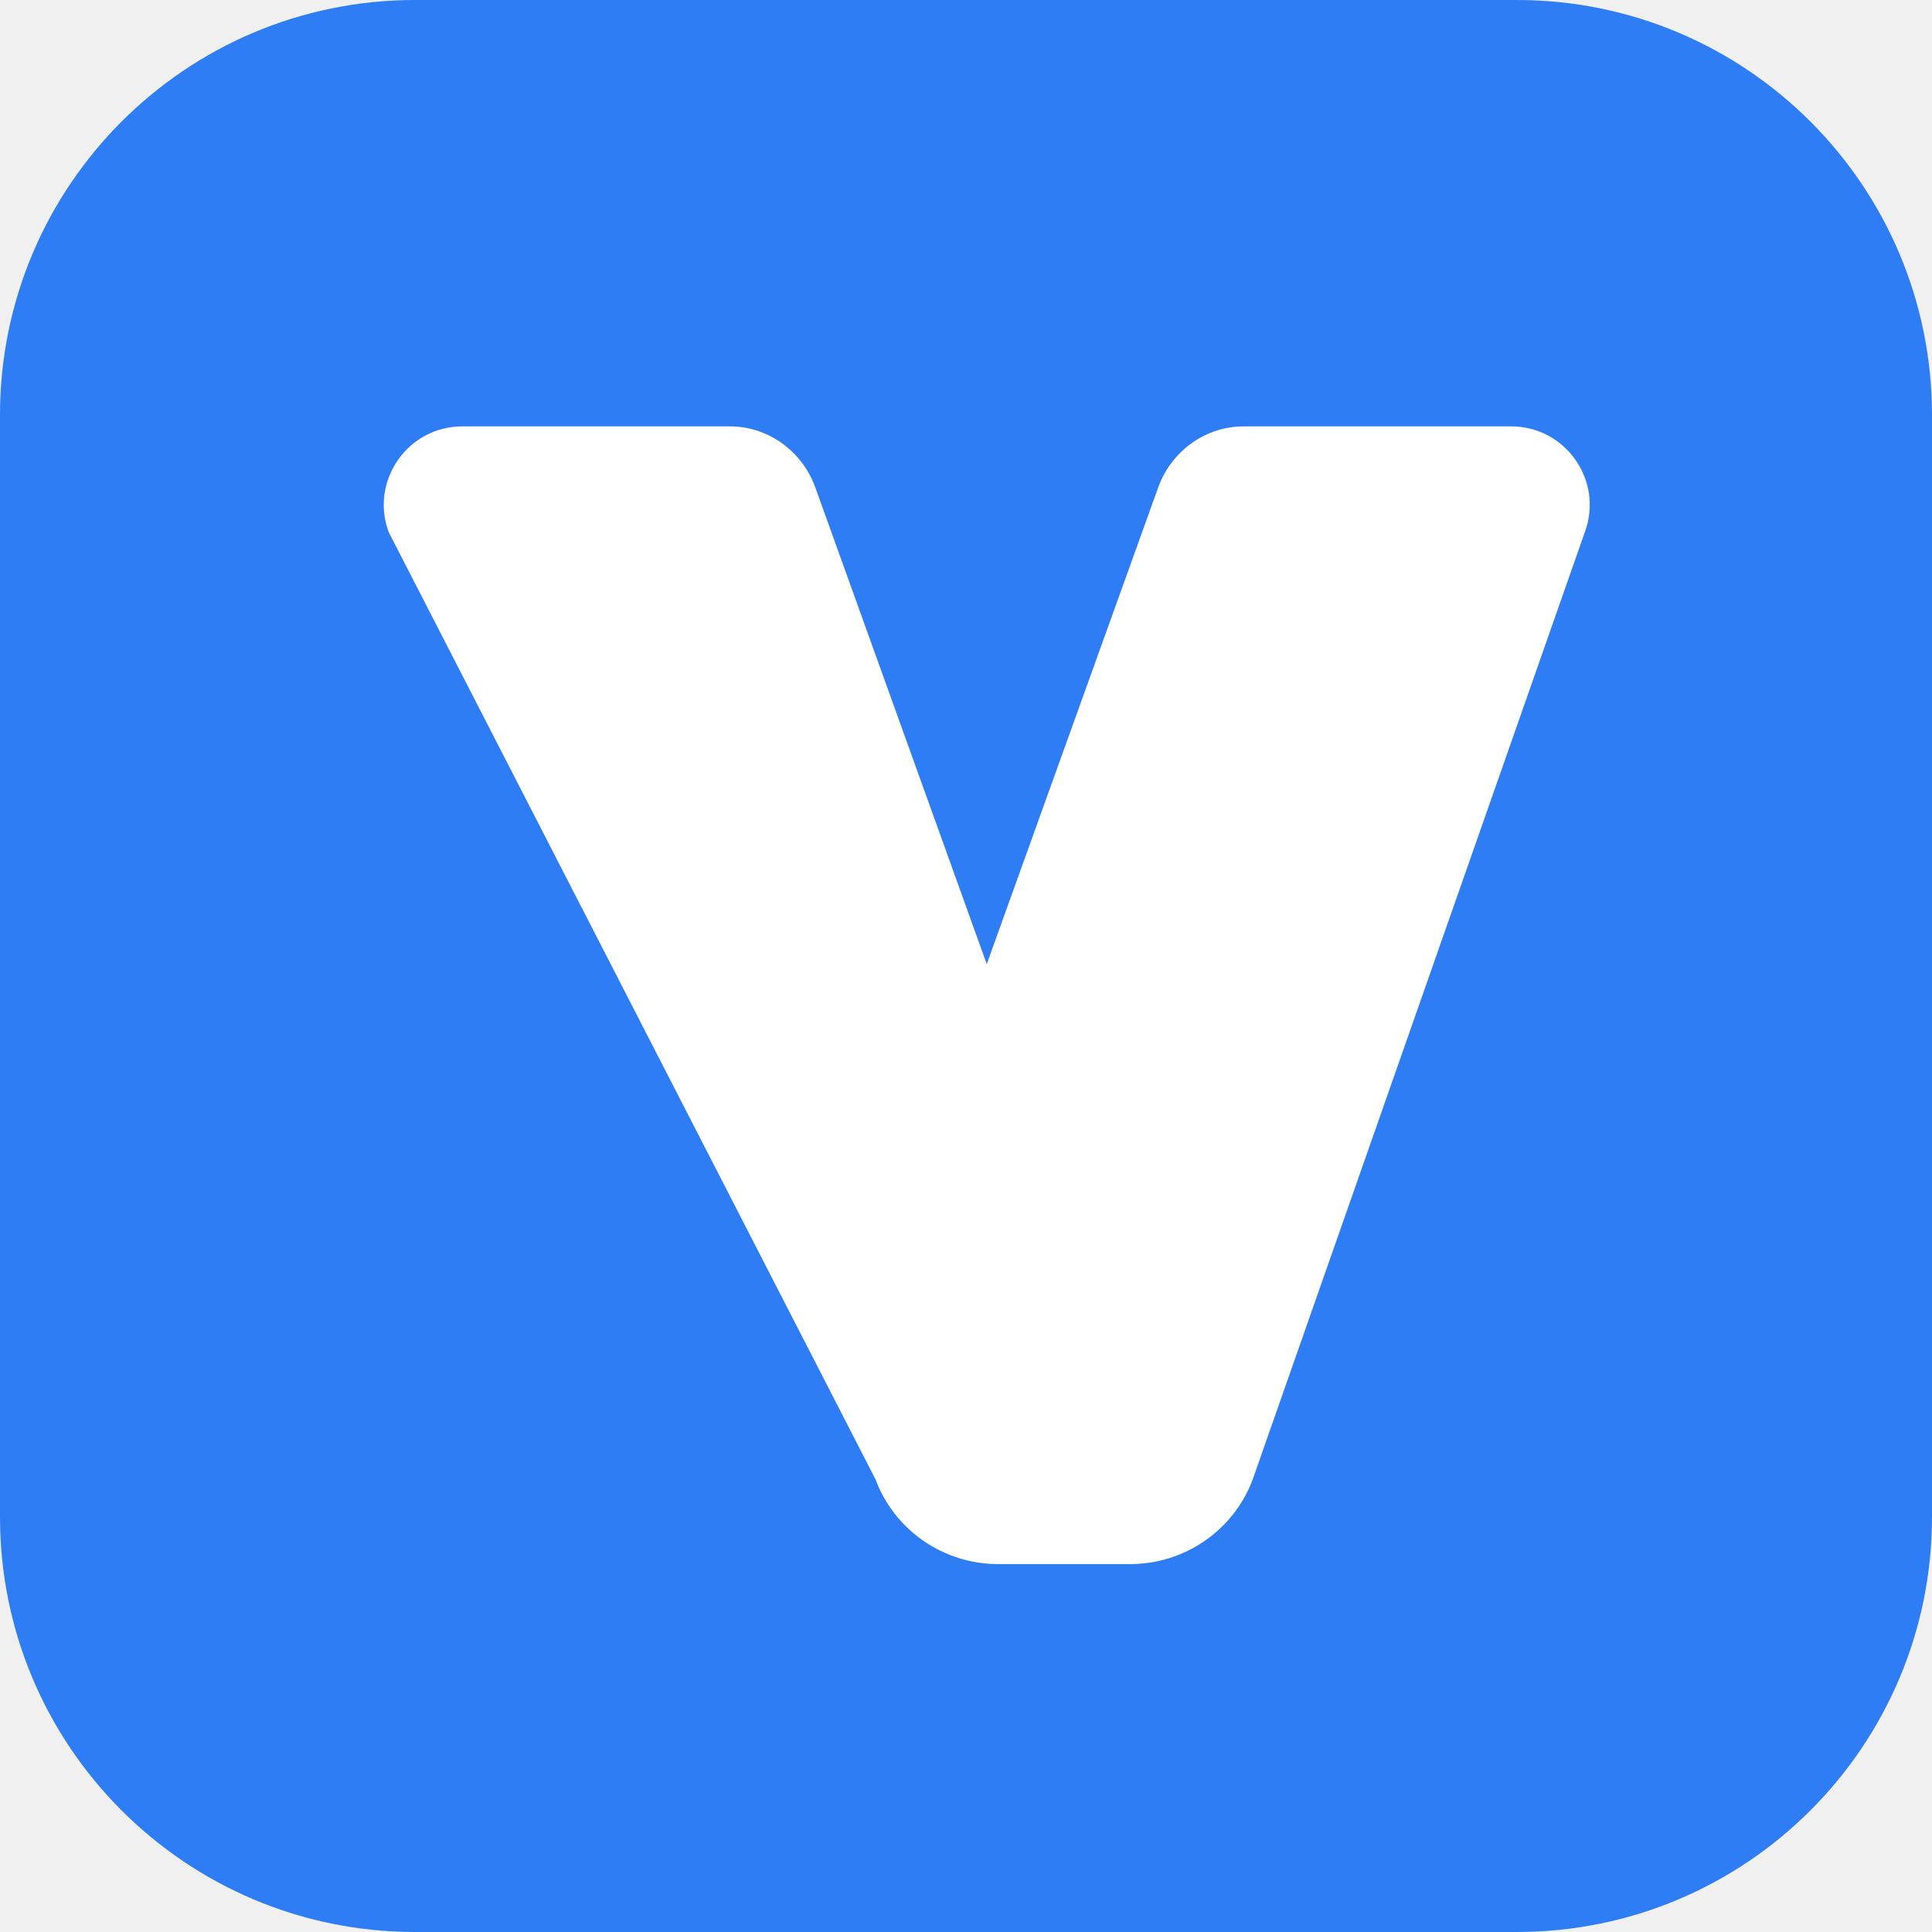
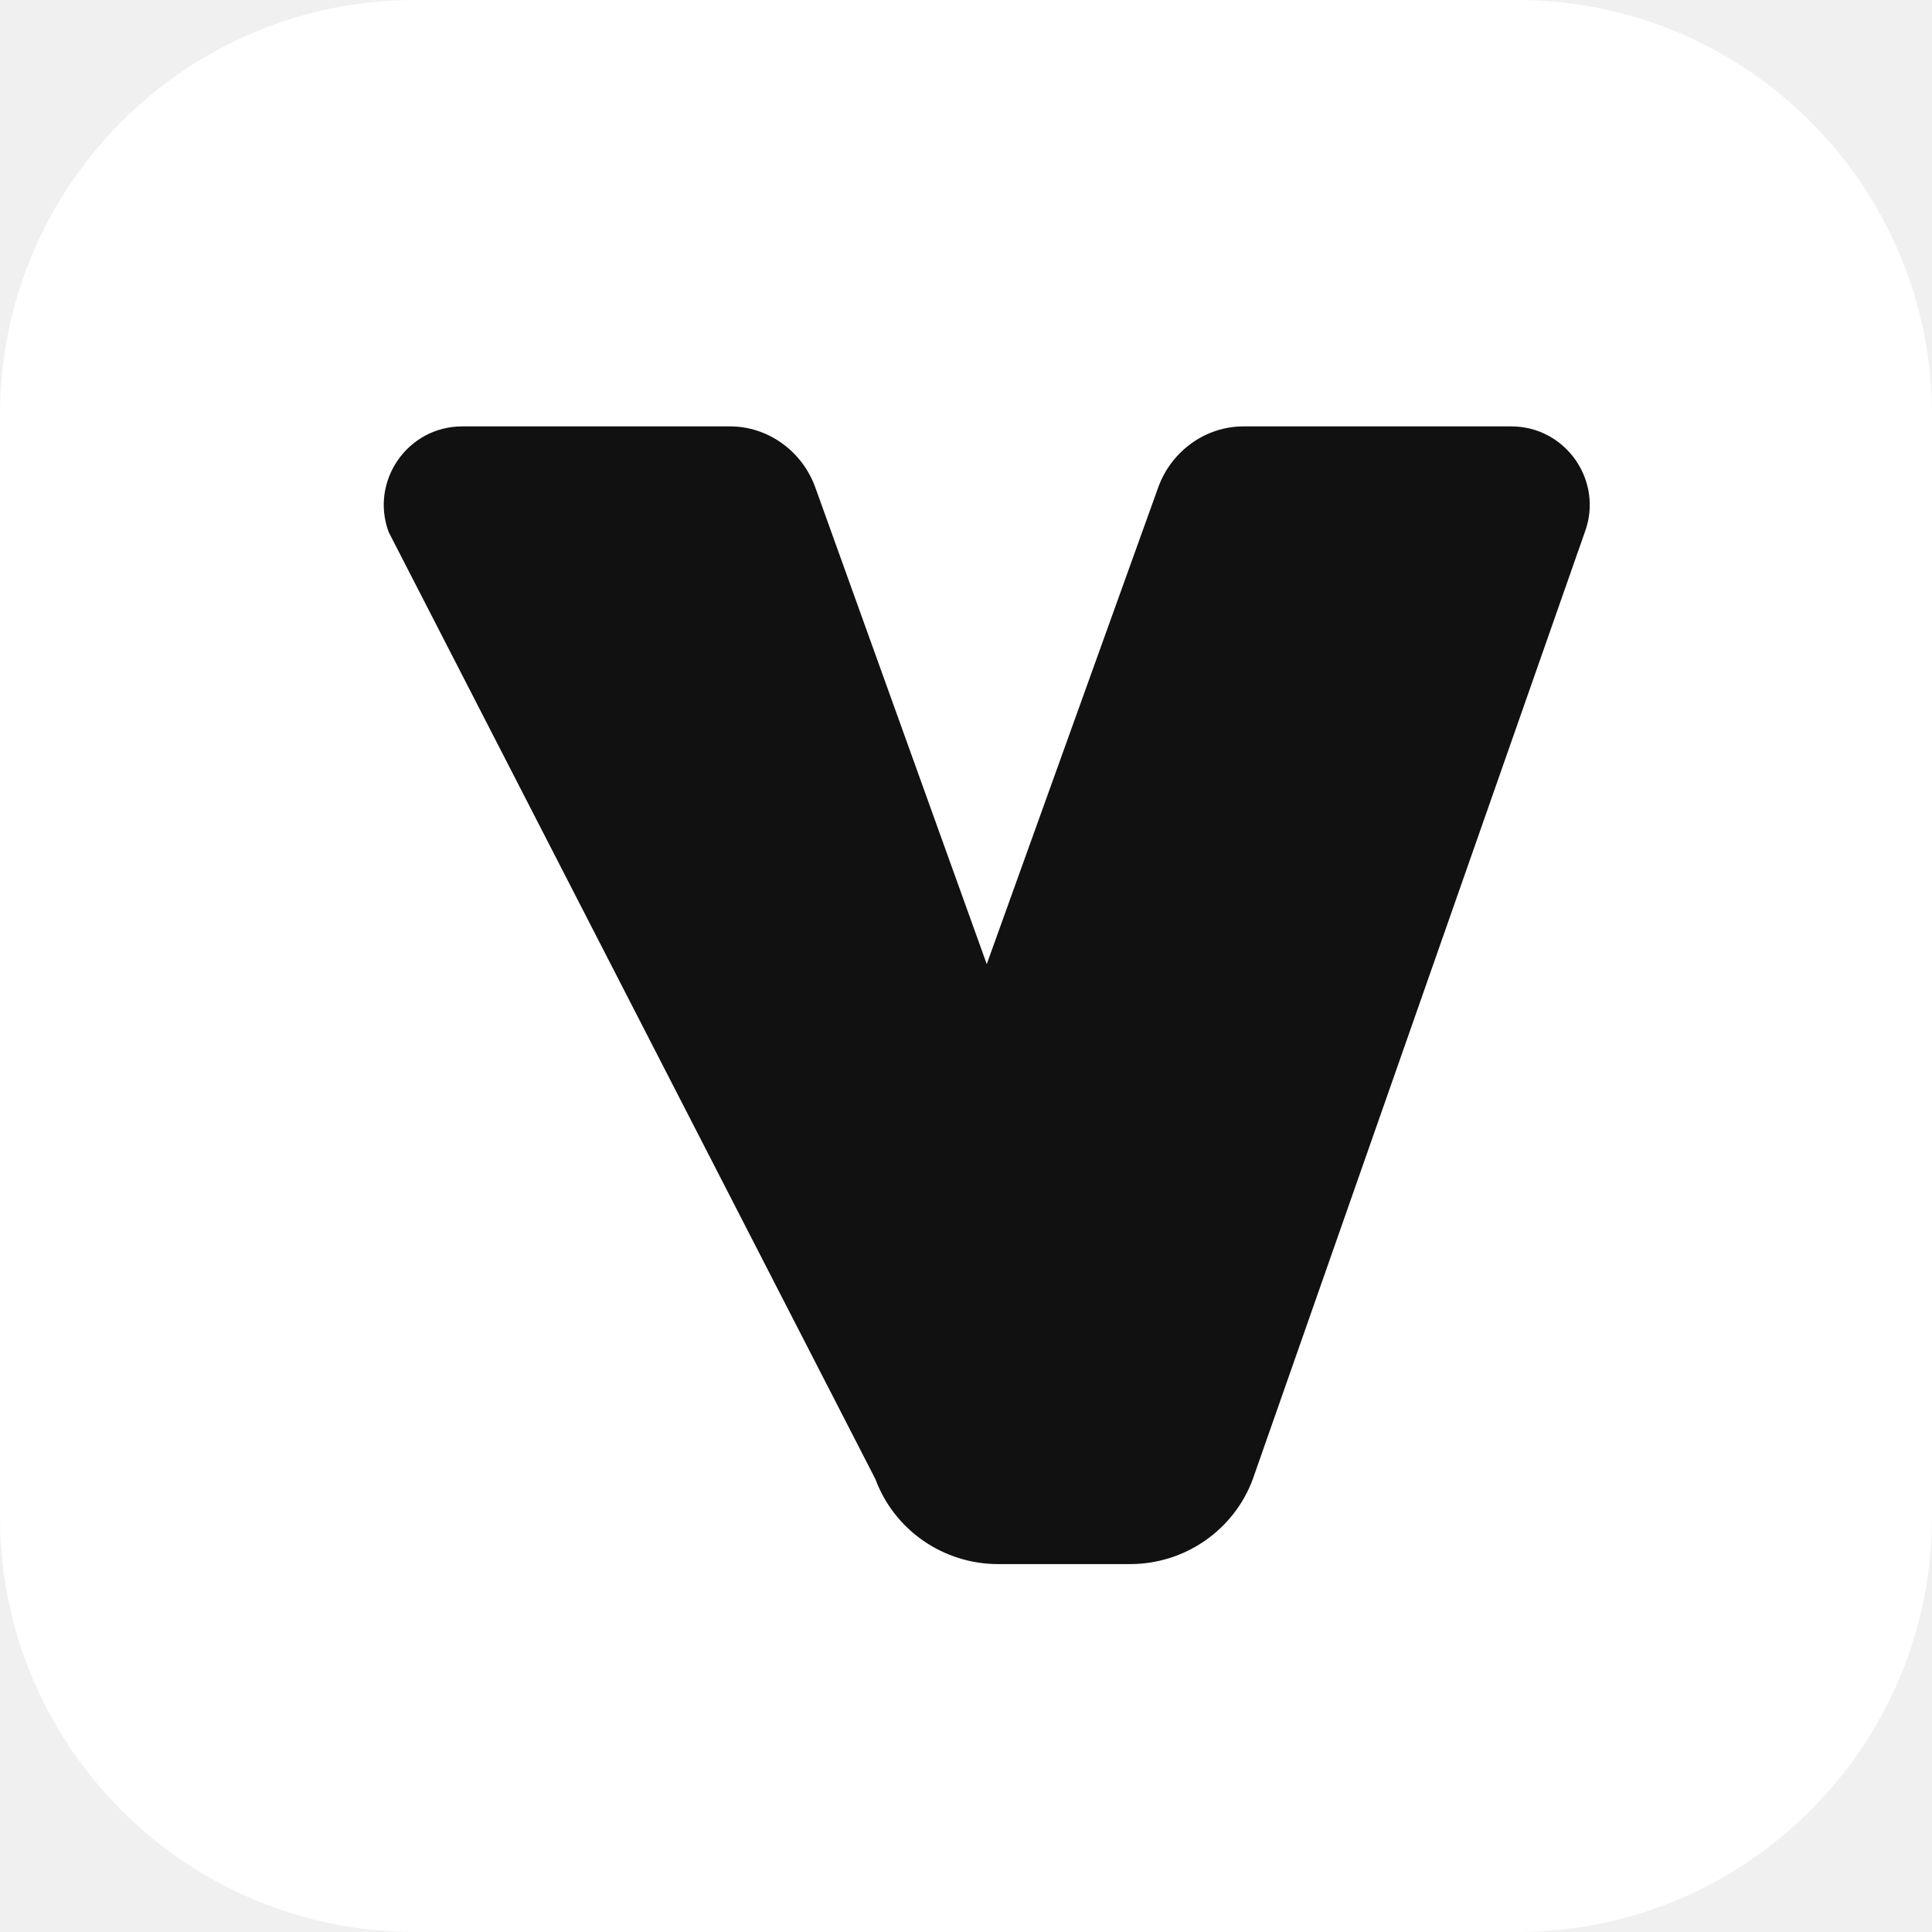
<svg xmlns="http://www.w3.org/2000/svg" width="1024" height="1024" viewBox="0 0 1024 1024">
-   <rect width="1024" height="1024" rx="220" fill="#2F7DF4" />
-   <path d="M245 226h142c20 0 38 13 45 32l91 253 91-253c7-19 25-32 45-32h142c29 0 49 29 39 56L664 784c-10 27-36 45-65 45h-70c-29 0-55-18-65-45L206 282c-10-27 10-56 39-56z" fill="#FFFFFF" />
+   <rect width="1024" height="1024" rx="220" fill="#FFFFFF" />
+   <path d="M245 226h142c20 0 38 13 45 32l91 253 91-253c7-19 25-32 45-32h142c29 0 49 29 39 56L664 784c-10 27-36 45-65 45h-70c-29 0-55-18-65-45L206 282c-10-27 10-56 39-56z" fill="#111111" />
</svg>
